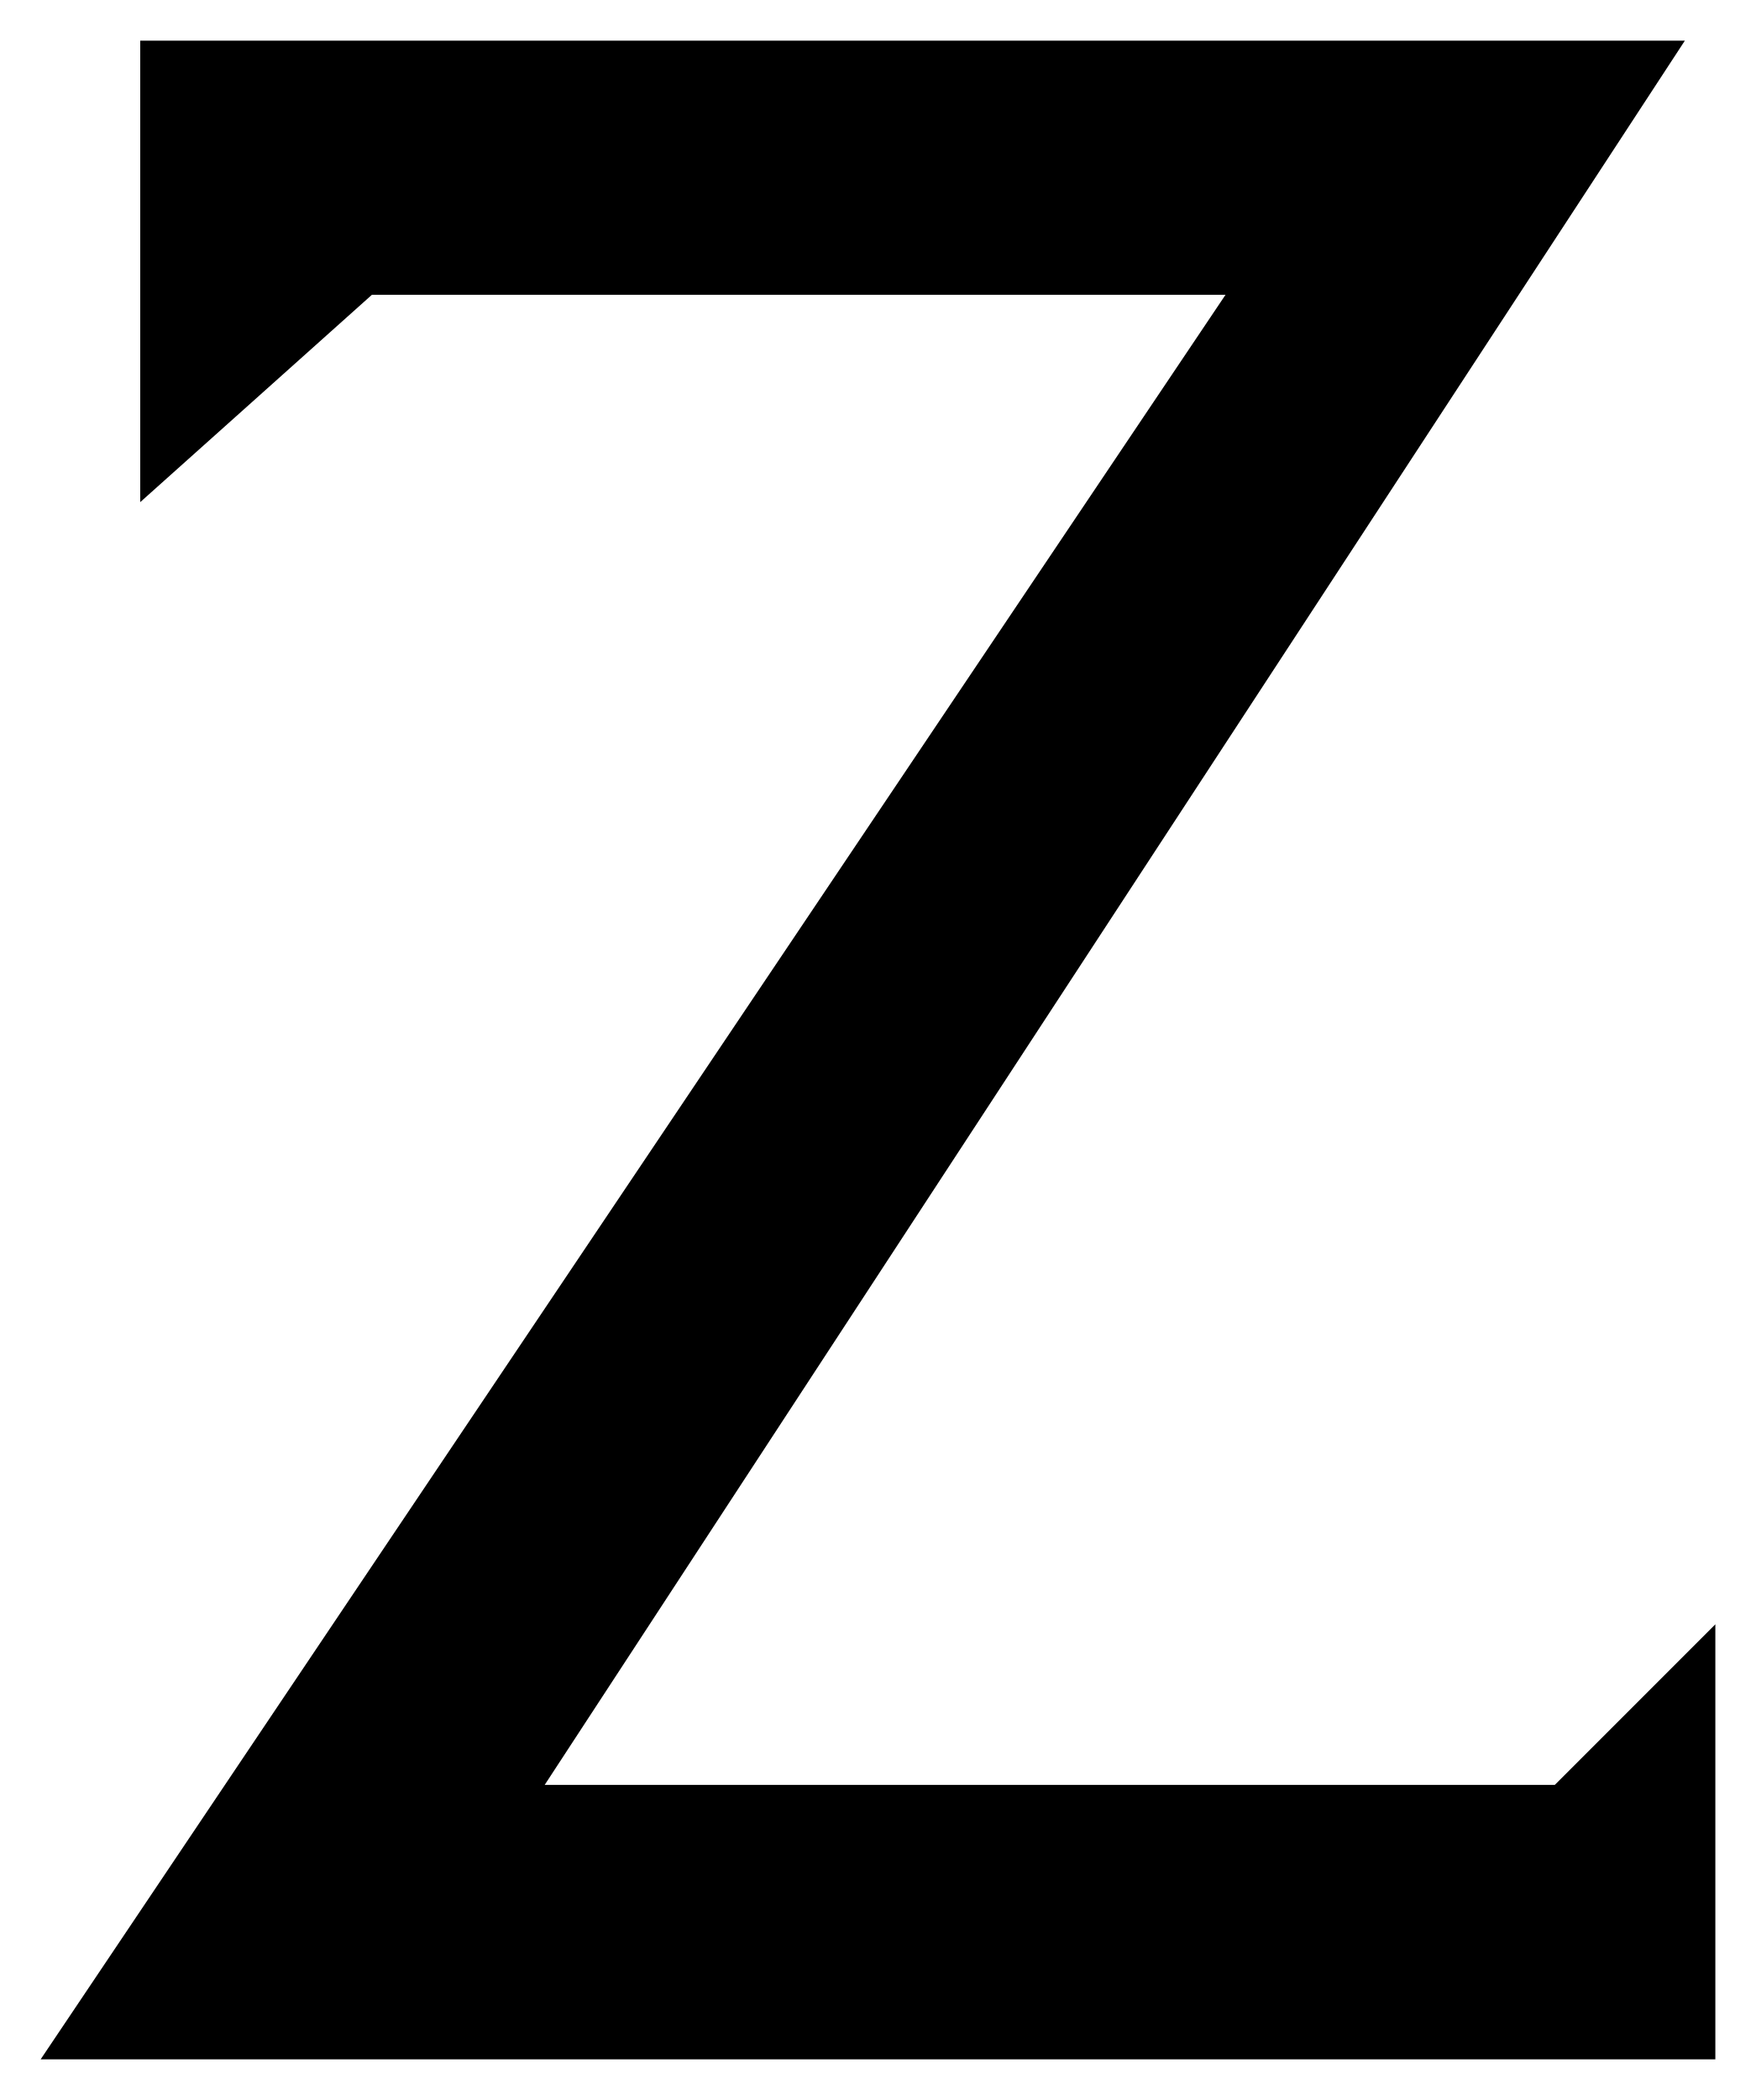
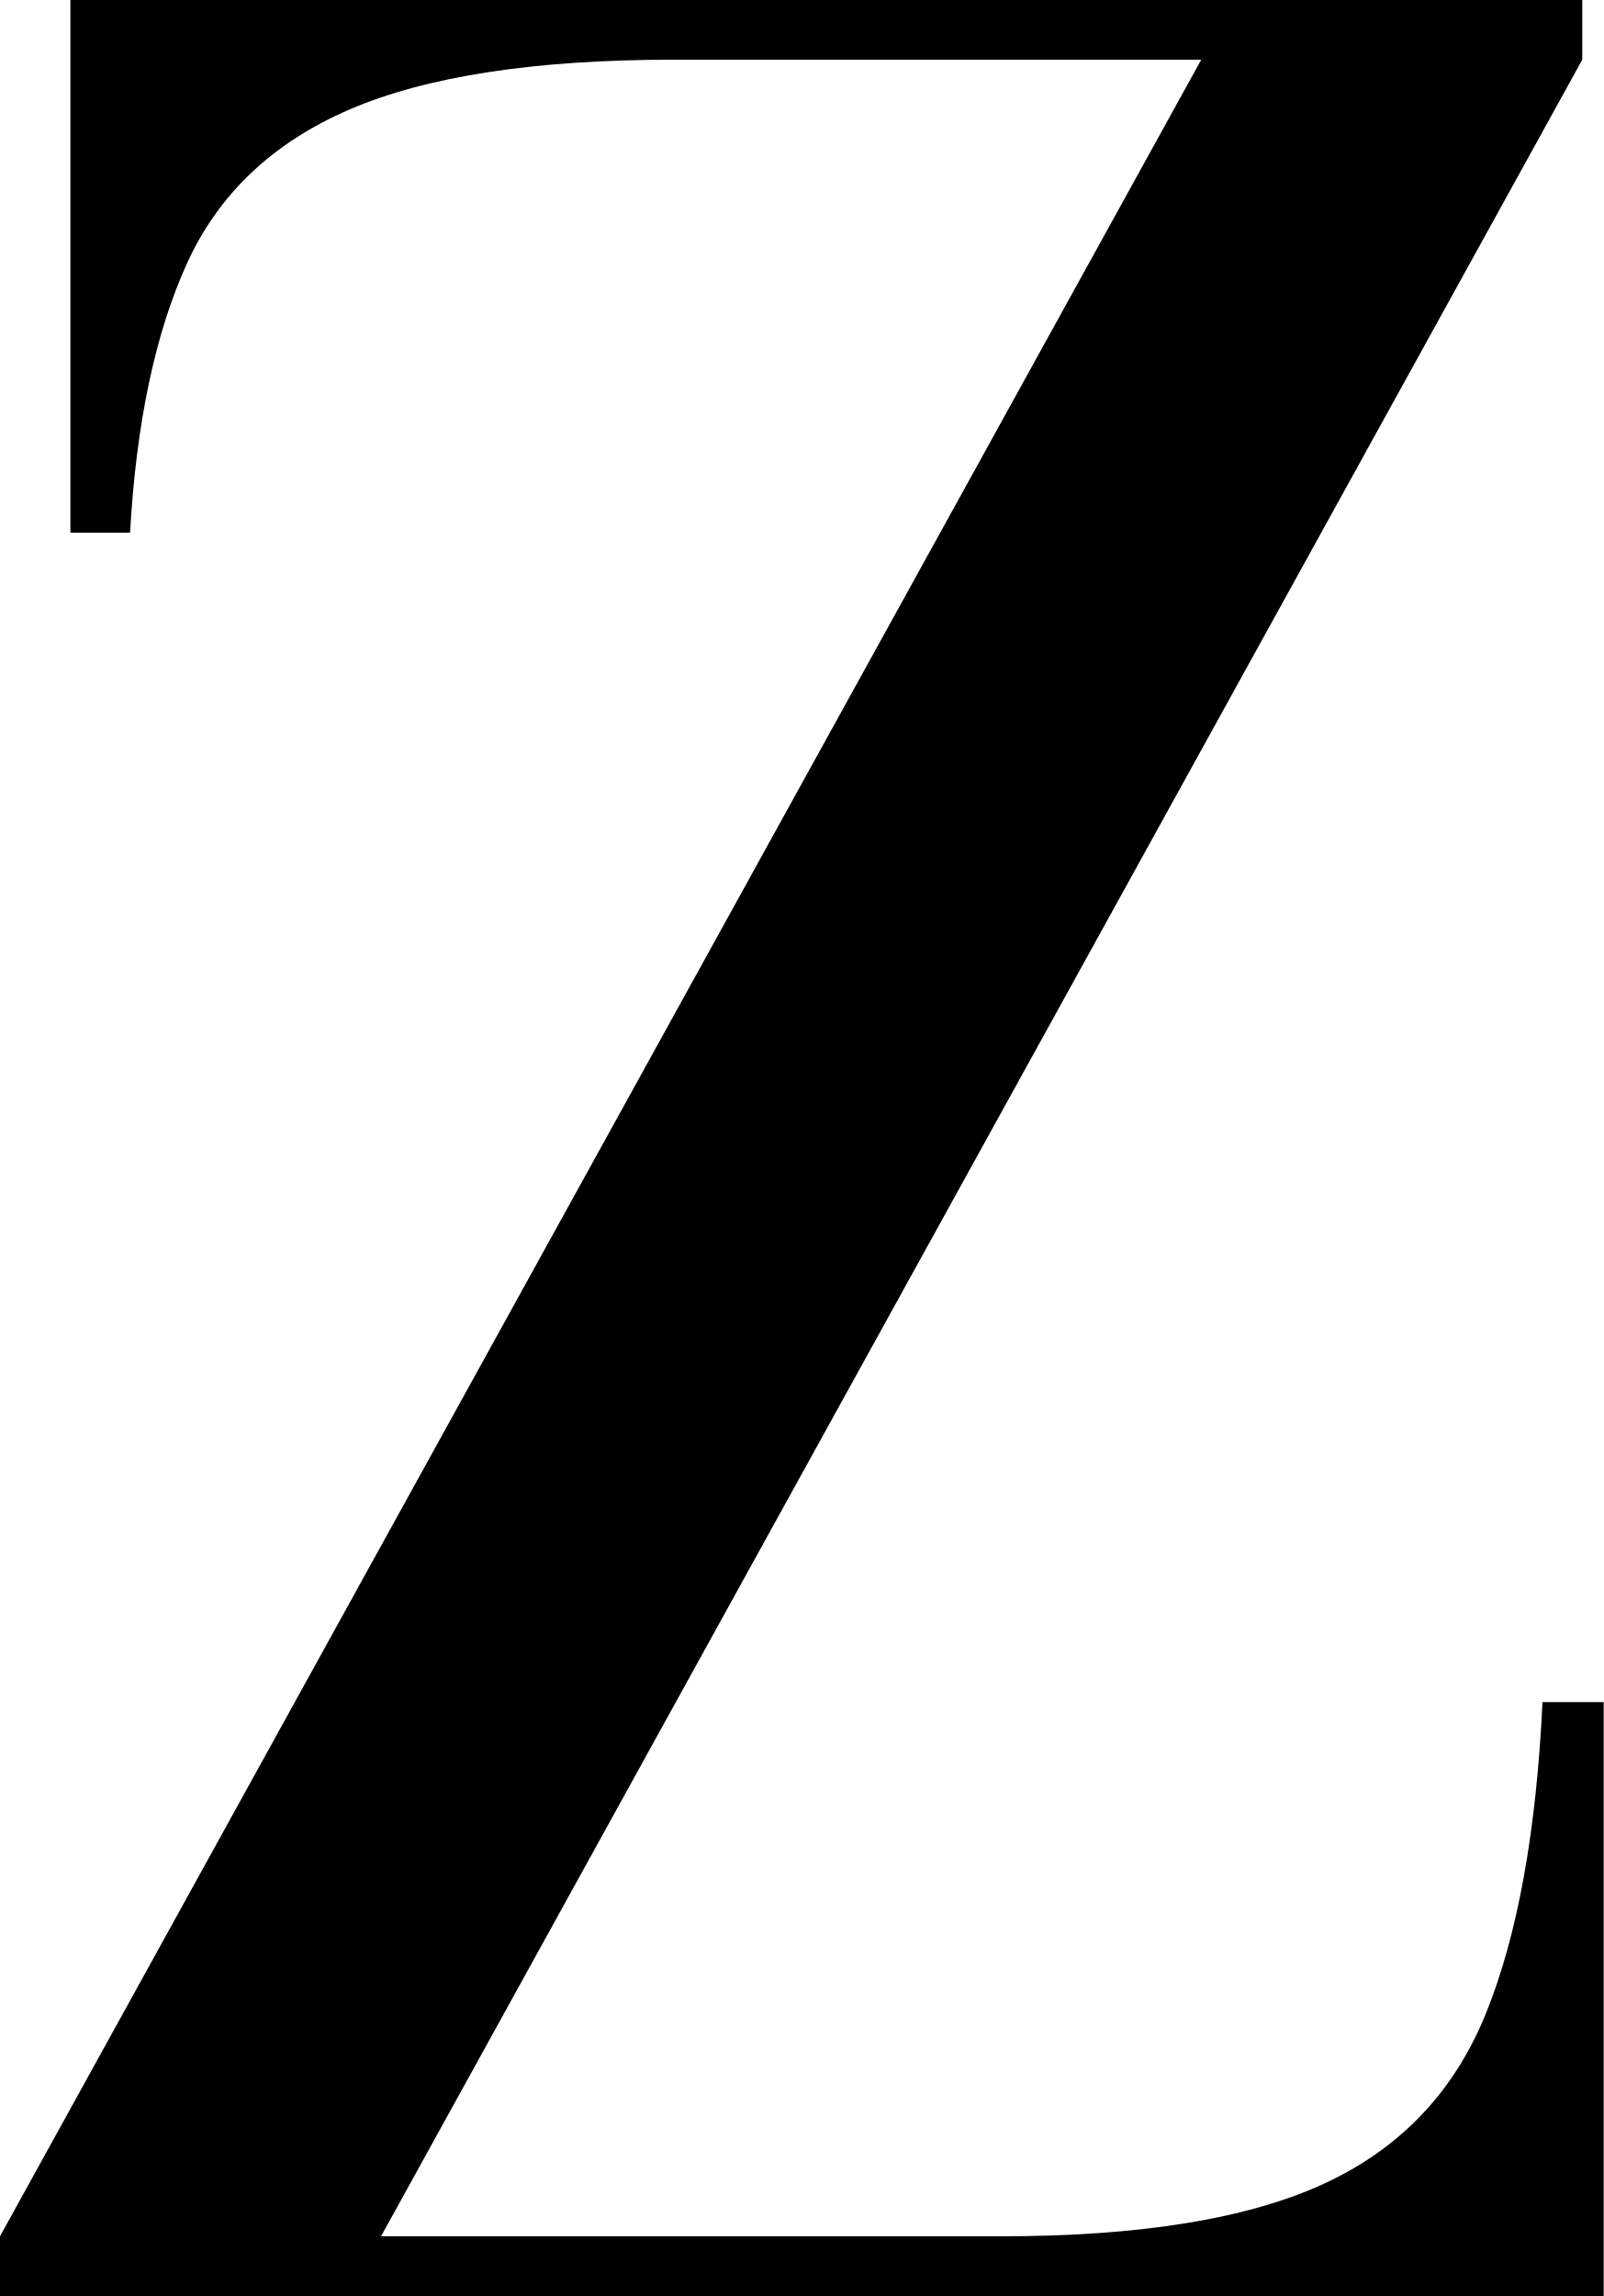
- <svg xmlns="http://www.w3.org/2000/svg" viewBox="11.4 47.5 86.4 103.3" fill="currentColor" role="img" aria-label="Zeñorío">
-   <path d="M18.3,49.5 L94.3,49.5 L38.2,135.3 L87.9,135.3 L95.8,127.4 L95.8,148.8 L13.4,148.8 L71.7,62 L29.7,62 L18.3,72.2 Z" />
+ <svg xmlns="http://www.w3.org/2000/svg" viewBox="0 0 1048 1500" fill="currentColor" role="img" aria-label="Zeñorío">
+   <path d="M0 1500V1461L785 39H440Q304 39 228.5 71.5Q153 104 122 172.5Q91 241 85 348H46V0H1034V39L249 1461H654Q791 1461 865.5 1426.5Q940 1392 971 1315.5Q1002 1239 1008 1112H1048V1500Z" />
</svg>
